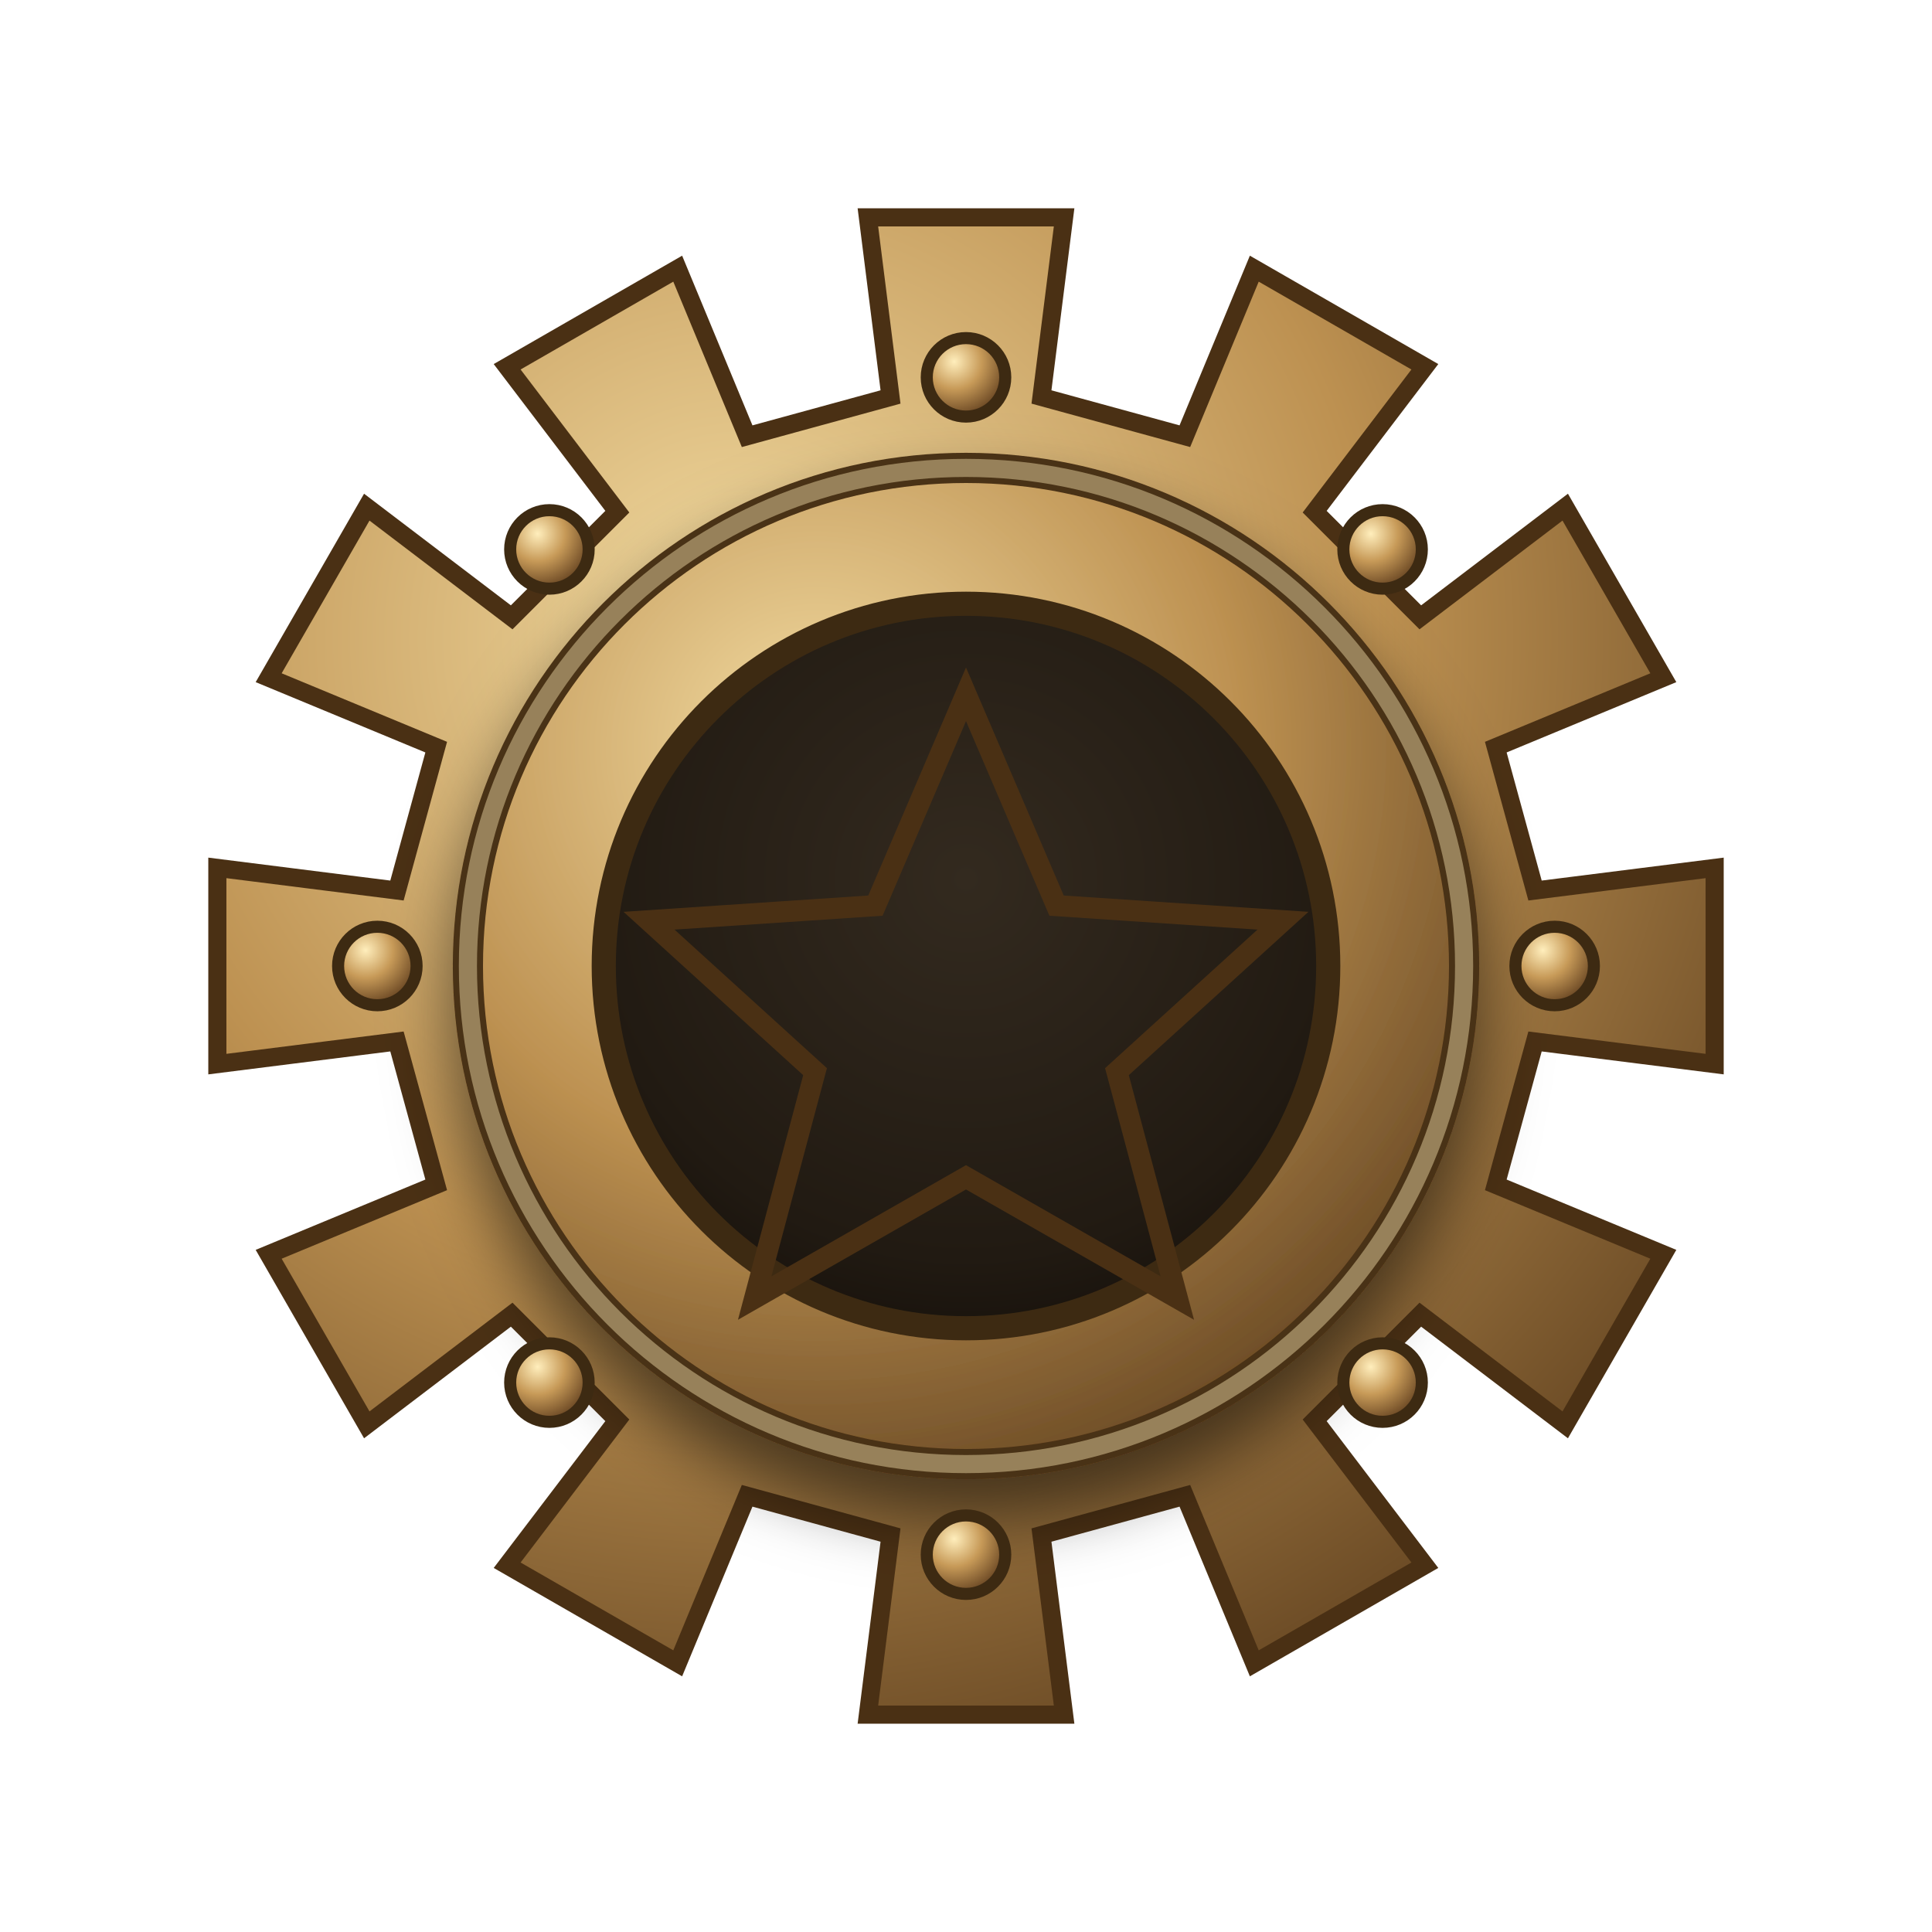
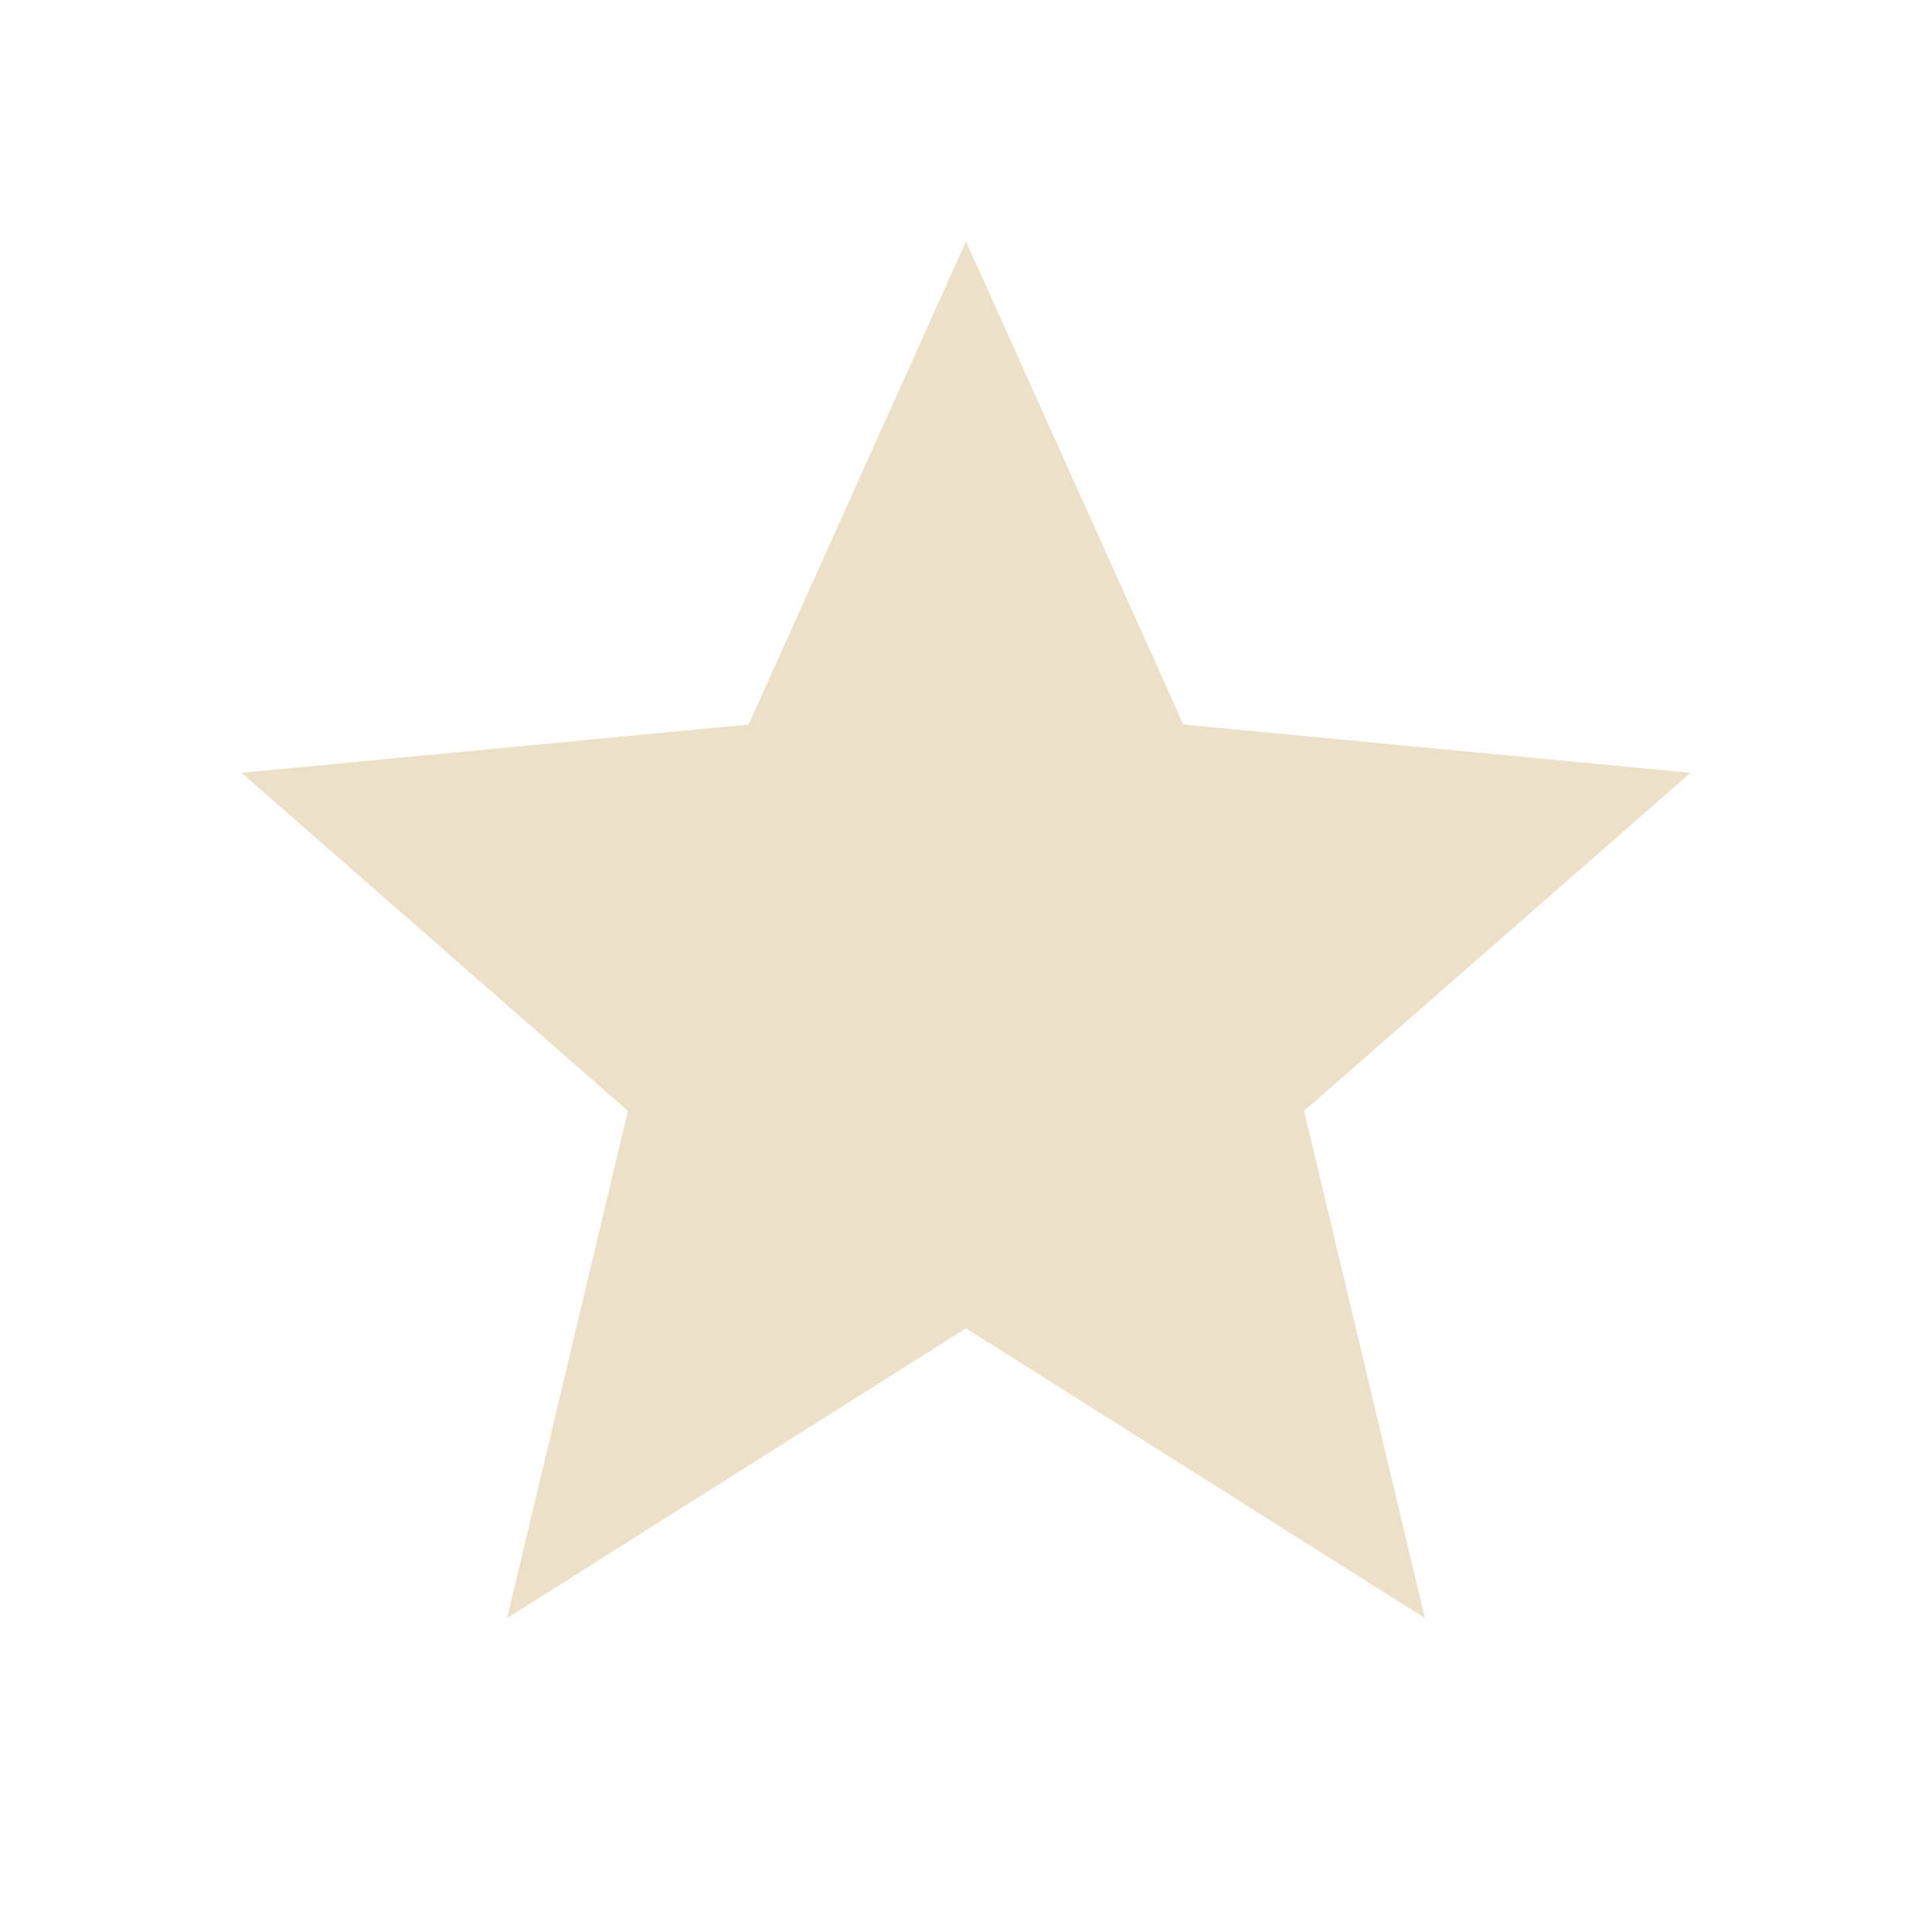
- <svg xmlns="http://www.w3.org/2000/svg" viewBox="0 0 128 128">
-   <defs>
-     <linearGradient id="starred_brass" x1="0" y1="0" x2="0.2" y2="1">
-       <stop offset="0" stop-color="#f0d79a" />
-       <stop offset="0.45" stop-color="#bd9151" />
-       <stop offset="0.75" stop-color="#8a6230" />
-       <stop offset="1" stop-color="#5c3f1e" />
-     </linearGradient>
-     <radialGradient id="starred_brassR" cx="0.35" cy="0.28" r="0.85">
-       <stop offset="0" stop-color="#f3dca2" />
-       <stop offset="0.5" stop-color="#bd9151" />
-       <stop offset="1" stop-color="#5a3c1c" />
-     </radialGradient>
-     <linearGradient id="starred_copper" x1="0" y1="0" x2="0.3" y2="1">
-       <stop offset="0" stop-color="#e2a06a" />
-       <stop offset="0.5" stop-color="#b06a39" />
-       <stop offset="1" stop-color="#6e3a1a" />
-     </linearGradient>
-     <radialGradient id="starred_recess" cx="0.5" cy="0.38" r="0.75">
-       <stop offset="0" stop-color="#332a1f" />
-       <stop offset="0.7" stop-color="#211a12" />
-       <stop offset="1" stop-color="#100b07" />
-     </radialGradient>
-     <radialGradient id="starred_rivet" cx="0.35" cy="0.3" r="0.7">
-       <stop offset="0" stop-color="#ffeebc" />
-       <stop offset="0.5" stop-color="#c79a58" />
-       <stop offset="1" stop-color="#6b4824" />
-     </radialGradient>
-     <radialGradient id="starred_glow" cx="0.5" cy="0.5" r="0.5">
-       <stop offset="0" stop-color="#ffb15a" />
-       <stop offset="0.5" stop-color="#d97a2a" />
-       <stop offset="1" stop-color="#d97a2a" stop-opacity="0" />
-     </radialGradient>
-     <filter id="starred_sh" x="-30%" y="-30%" width="160%" height="160%">
-       <feDropShadow dx="0" dy="2.5" stdDeviation="2.2" flood-color="#000" flood-opacity="0.55" />
-     </filter>
-   </defs>
-   <g transform="rotate(0 64 64)">
-     <path d="M113.6 57.5 L113.6 70.5 L101.7 69.0 L99.1 78.5 L110.2 83.1 L103.7 94.4 L94.1 87.1 L87.1 94.1 L94.4 103.7 L83.1 110.2 L78.5 99.1 L69.0 101.7 L70.5 113.6 L57.5 113.6 L59.0 101.7 L49.5 99.1 L44.9 110.2 L33.6 103.7 L40.9 94.1 L33.9 87.1 L24.3 94.4 L17.8 83.1 L28.9 78.5 L26.3 69.0 L14.4 70.5 L14.4 57.5 L26.3 59.0 L28.9 49.5 L17.8 44.9 L24.3 33.6 L33.9 40.9 L40.9 33.9 L33.6 24.3 L44.9 17.8 L49.5 28.9 L59.0 26.3 L57.5 14.4 L70.5 14.4 L69.0 26.3 L78.5 28.9 L83.1 17.8 L94.4 24.3 L87.1 33.9 L94.1 40.9 L103.7 33.6 L110.2 44.9 L99.1 49.5 L101.7 59.0 Z" fill="url(#starred_brassR)" stroke="#4a3014" stroke-width="1.2" />
-     <circle cx="64" cy="64" r="23.6" fill="none" stroke="#5a3c1c" stroke-width="1.4" opacity="0.6" />
+ <svg xmlns="http://www.w3.org/2000/svg" width="16" height="16" viewBox="0 0 16 16">
+   <style id="current-color-scheme" type="text/css">.ColorScheme-Text{color:#ece0c8;}</style>
+   <g class="ColorScheme-Text" fill="currentColor" stroke="none">
+     <path d="M8 2 L9.8 6 14 6.4 10.8 9.2 11.8 13.4 8 11 4.2 13.4 5.2 9.2 2 6.4 6.2 6 Z" fill="currentColor" />
  </g>
-   <circle cx="64" cy="64" r="33" fill="url(#starred_brassR)" stroke="#4a3014" stroke-width="2" filter="url(#starred_sh)" />
-   <circle cx="64" cy="64" r="33" fill="none" stroke="#f6e2ac" stroke-width="1.2" opacity="0.45" />
-   <circle cx="64" cy="64" r="24" fill="url(#starred_recess)" stroke="#3d2a12" stroke-width="1.6" />
-   <circle cx="103.0" cy="64.0" r="2.6" fill="url(#starred_rivet)" stroke="#3d2a12" stroke-width="0.8" />
-   <circle cx="91.6" cy="91.6" r="2.6" fill="url(#starred_rivet)" stroke="#3d2a12" stroke-width="0.8" />
-   <circle cx="64.0" cy="103.0" r="2.6" fill="url(#starred_rivet)" stroke="#3d2a12" stroke-width="0.8" />
-   <circle cx="36.4" cy="91.6" r="2.6" fill="url(#starred_rivet)" stroke="#3d2a12" stroke-width="0.8" />
-   <circle cx="25.0" cy="64.0" r="2.6" fill="url(#starred_rivet)" stroke="#3d2a12" stroke-width="0.8" />
-   <circle cx="36.4" cy="36.4" r="2.6" fill="url(#starred_rivet)" stroke="#3d2a12" stroke-width="0.8" />
-   <circle cx="64.0" cy="25.0" r="2.6" fill="url(#starred_rivet)" stroke="#3d2a12" stroke-width="0.8" />
-   <circle cx="91.6" cy="36.4" r="2.6" fill="url(#starred_rivet)" stroke="#3d2a12" stroke-width="0.8" />
-   <path d="M64 46 l6 14 15 1 -11 10 4 15 -14 -8 -14 8 4 -15 -11 -10 15 -1 z" fill="url(#text_html_copper)" stroke="#4a3014" stroke-width="1.4" />
</svg>
